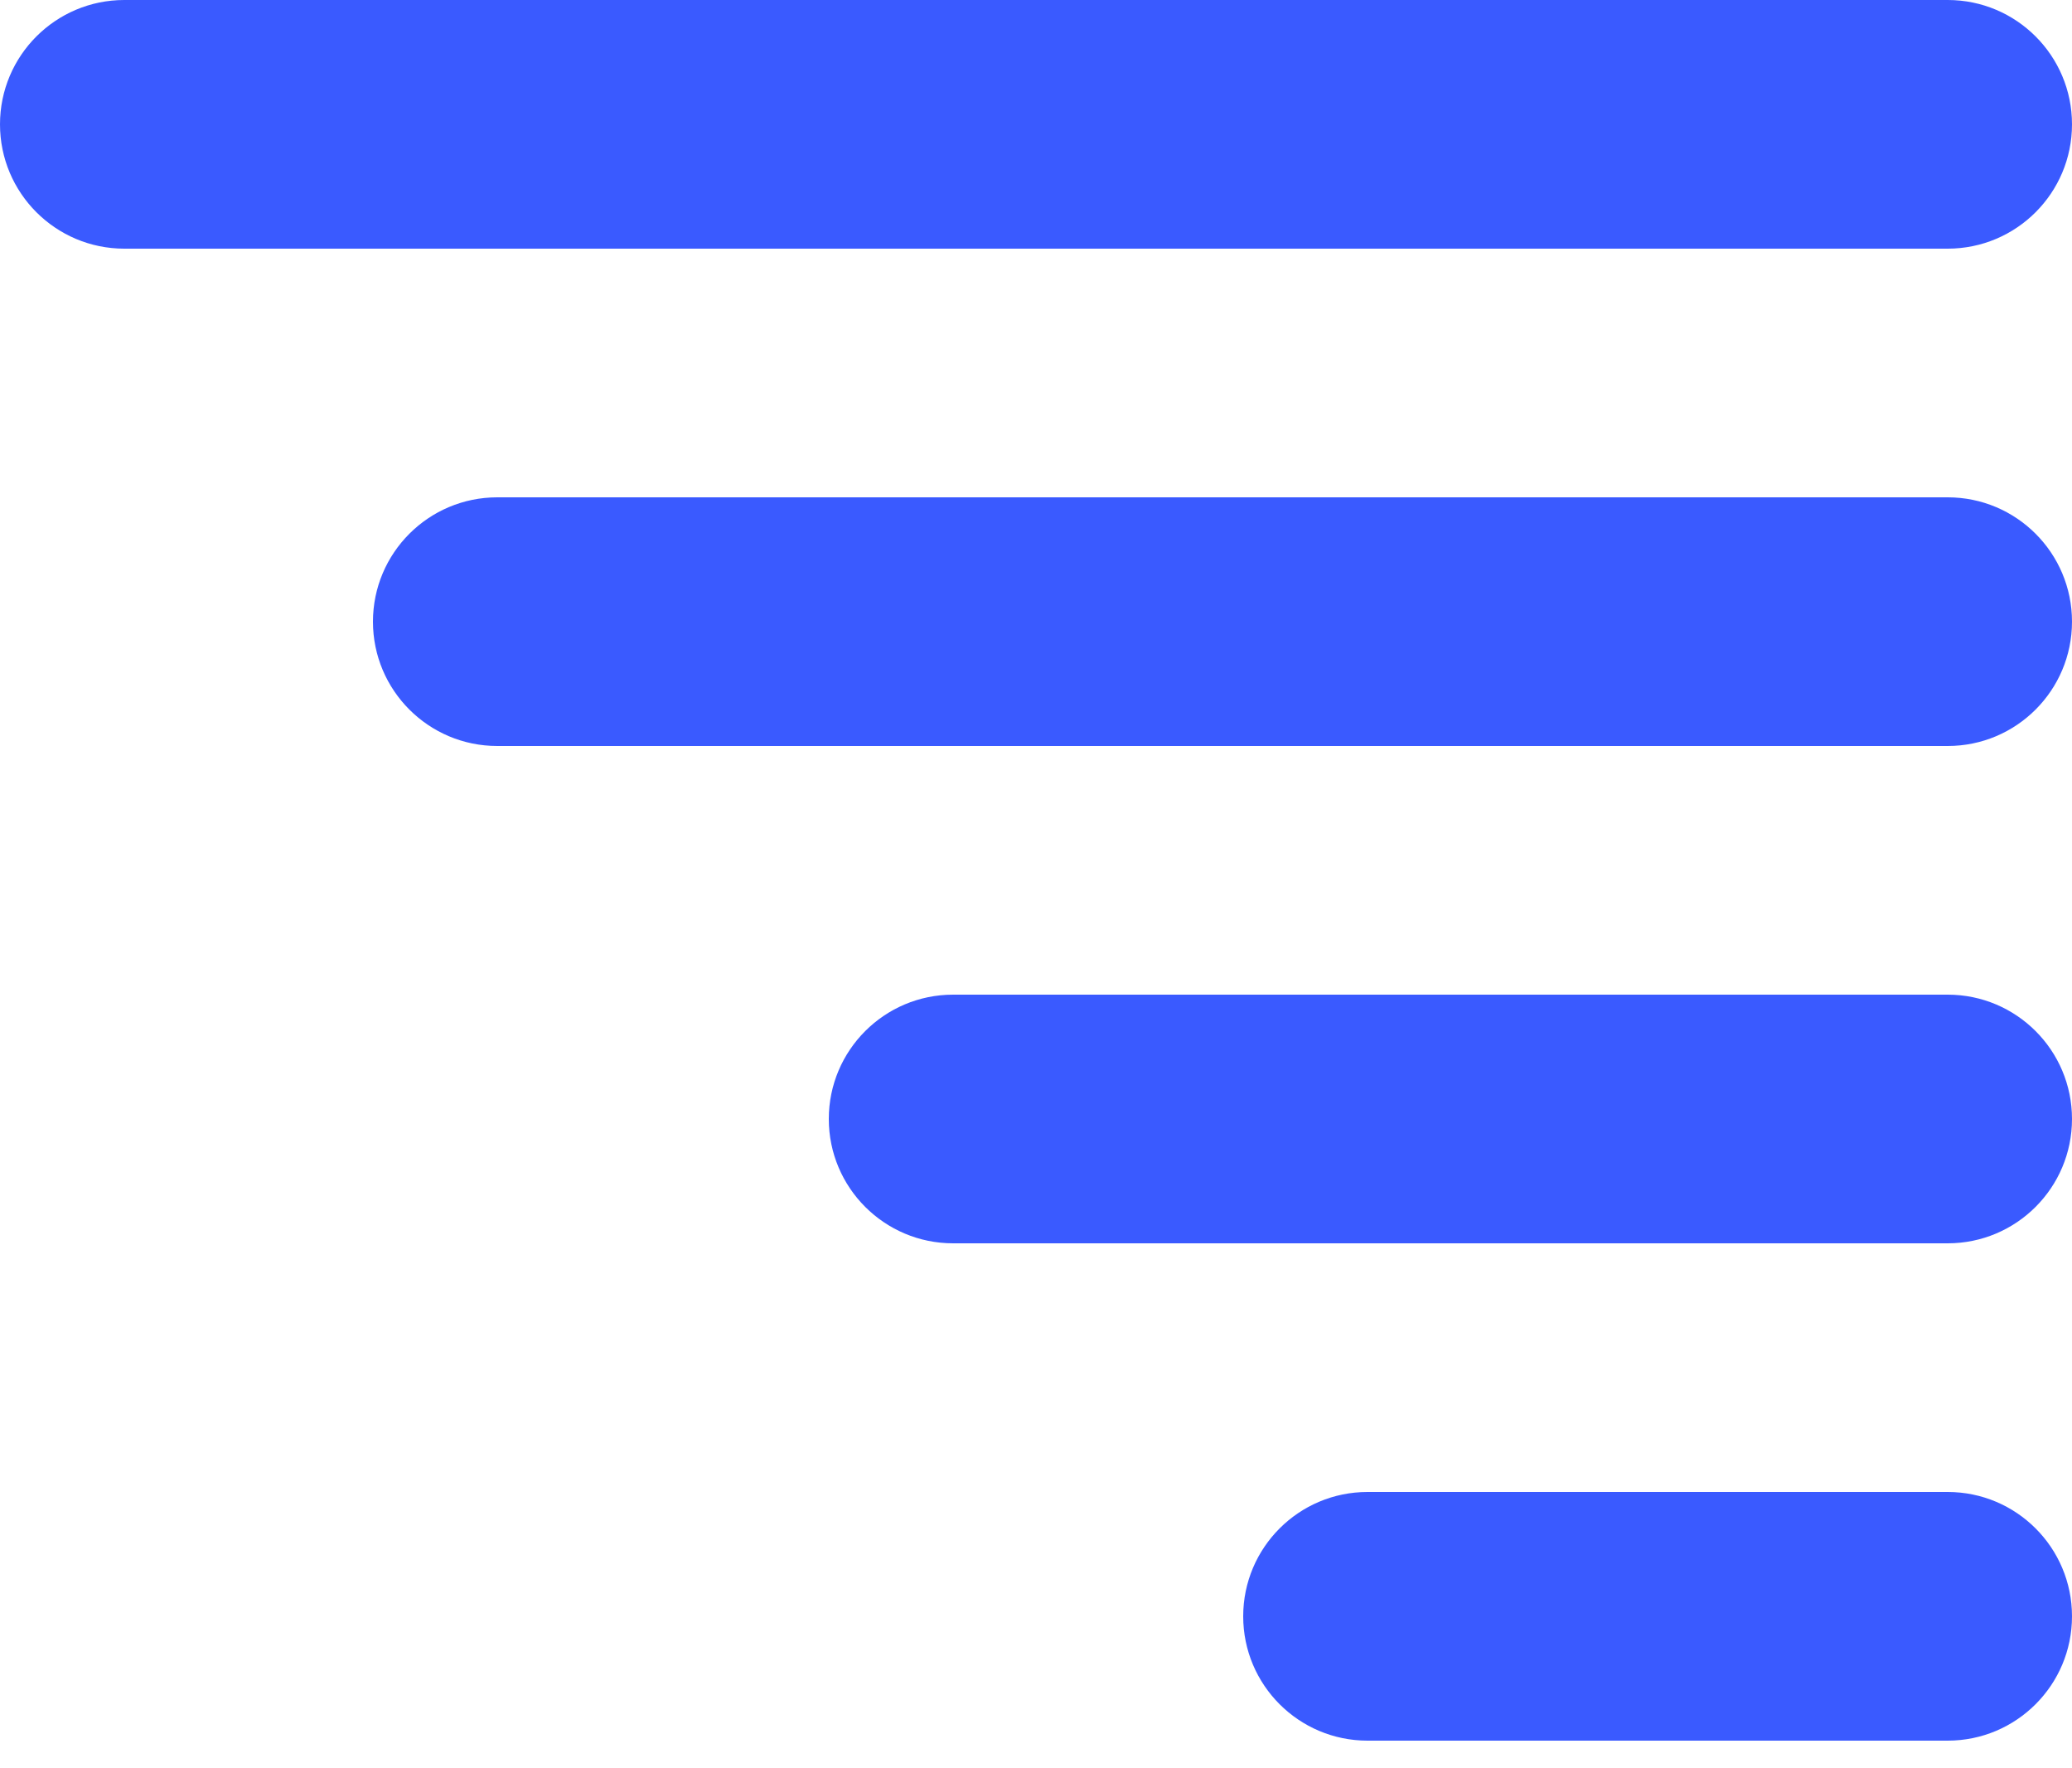
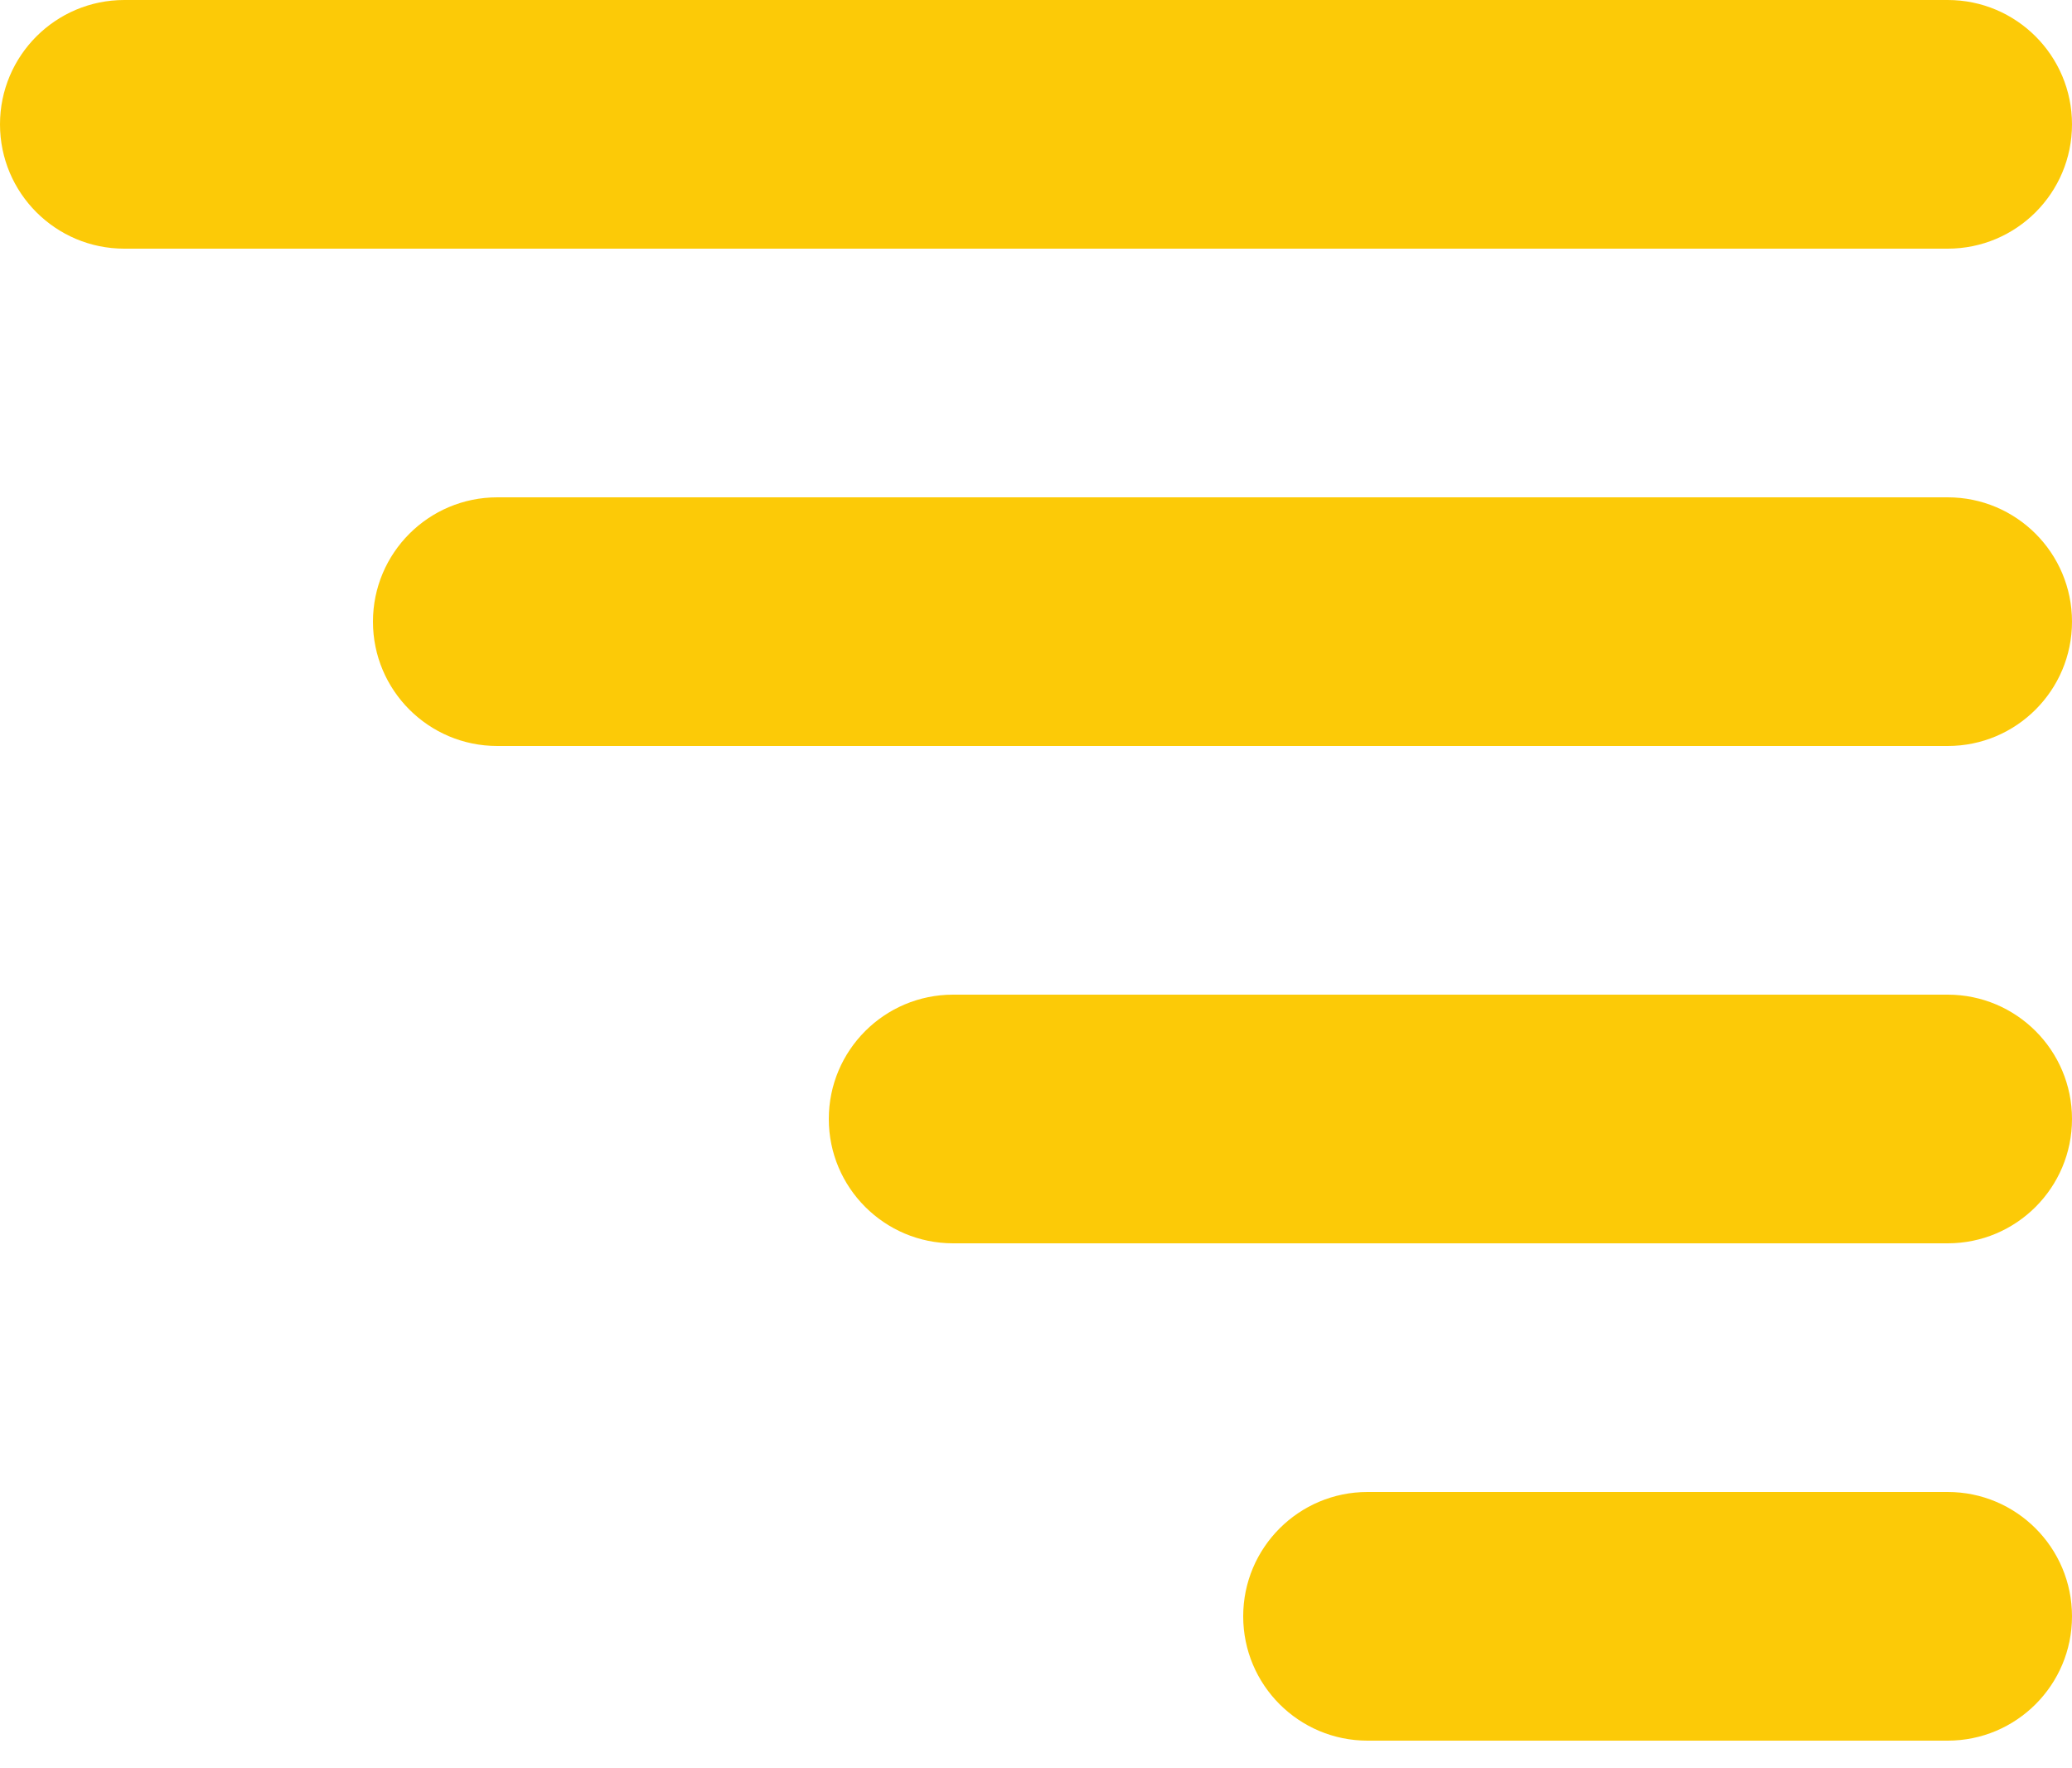
<svg xmlns="http://www.w3.org/2000/svg" width="34" height="29" viewBox="0 0 34 29" fill="none">
-   <rect width="34" height="4.08" rx="2.04" fill="#3A5AFF" />
-   <rect x="6.12" y="8.16" width="27.88" height="4.08" rx="2.04" fill="#3A5AFF" />
-   <rect x="13.6" y="16.32" width="20.4" height="4.08" rx="2.04" fill="#3A5AFF" />
-   <rect x="20.4" y="24.48" width="13.6" height="4.08" rx="2.04" fill="#3A5AFF" />
+   <rect width="34" height="4.08" rx="2.04" fill="#FCCA07" />
+   <rect x="6.12" y="8.16" width="27.88" height="4.08" rx="2.04" fill="#FCCA07" />
+   <rect x="13.6" y="16.32" width="20.4" height="4.08" rx="2.04" fill="#FCCA07" />
+   <rect x="20.4" y="24.48" width="13.6" height="4.08" rx="2.04" fill="#FCCA07" />
</svg>
